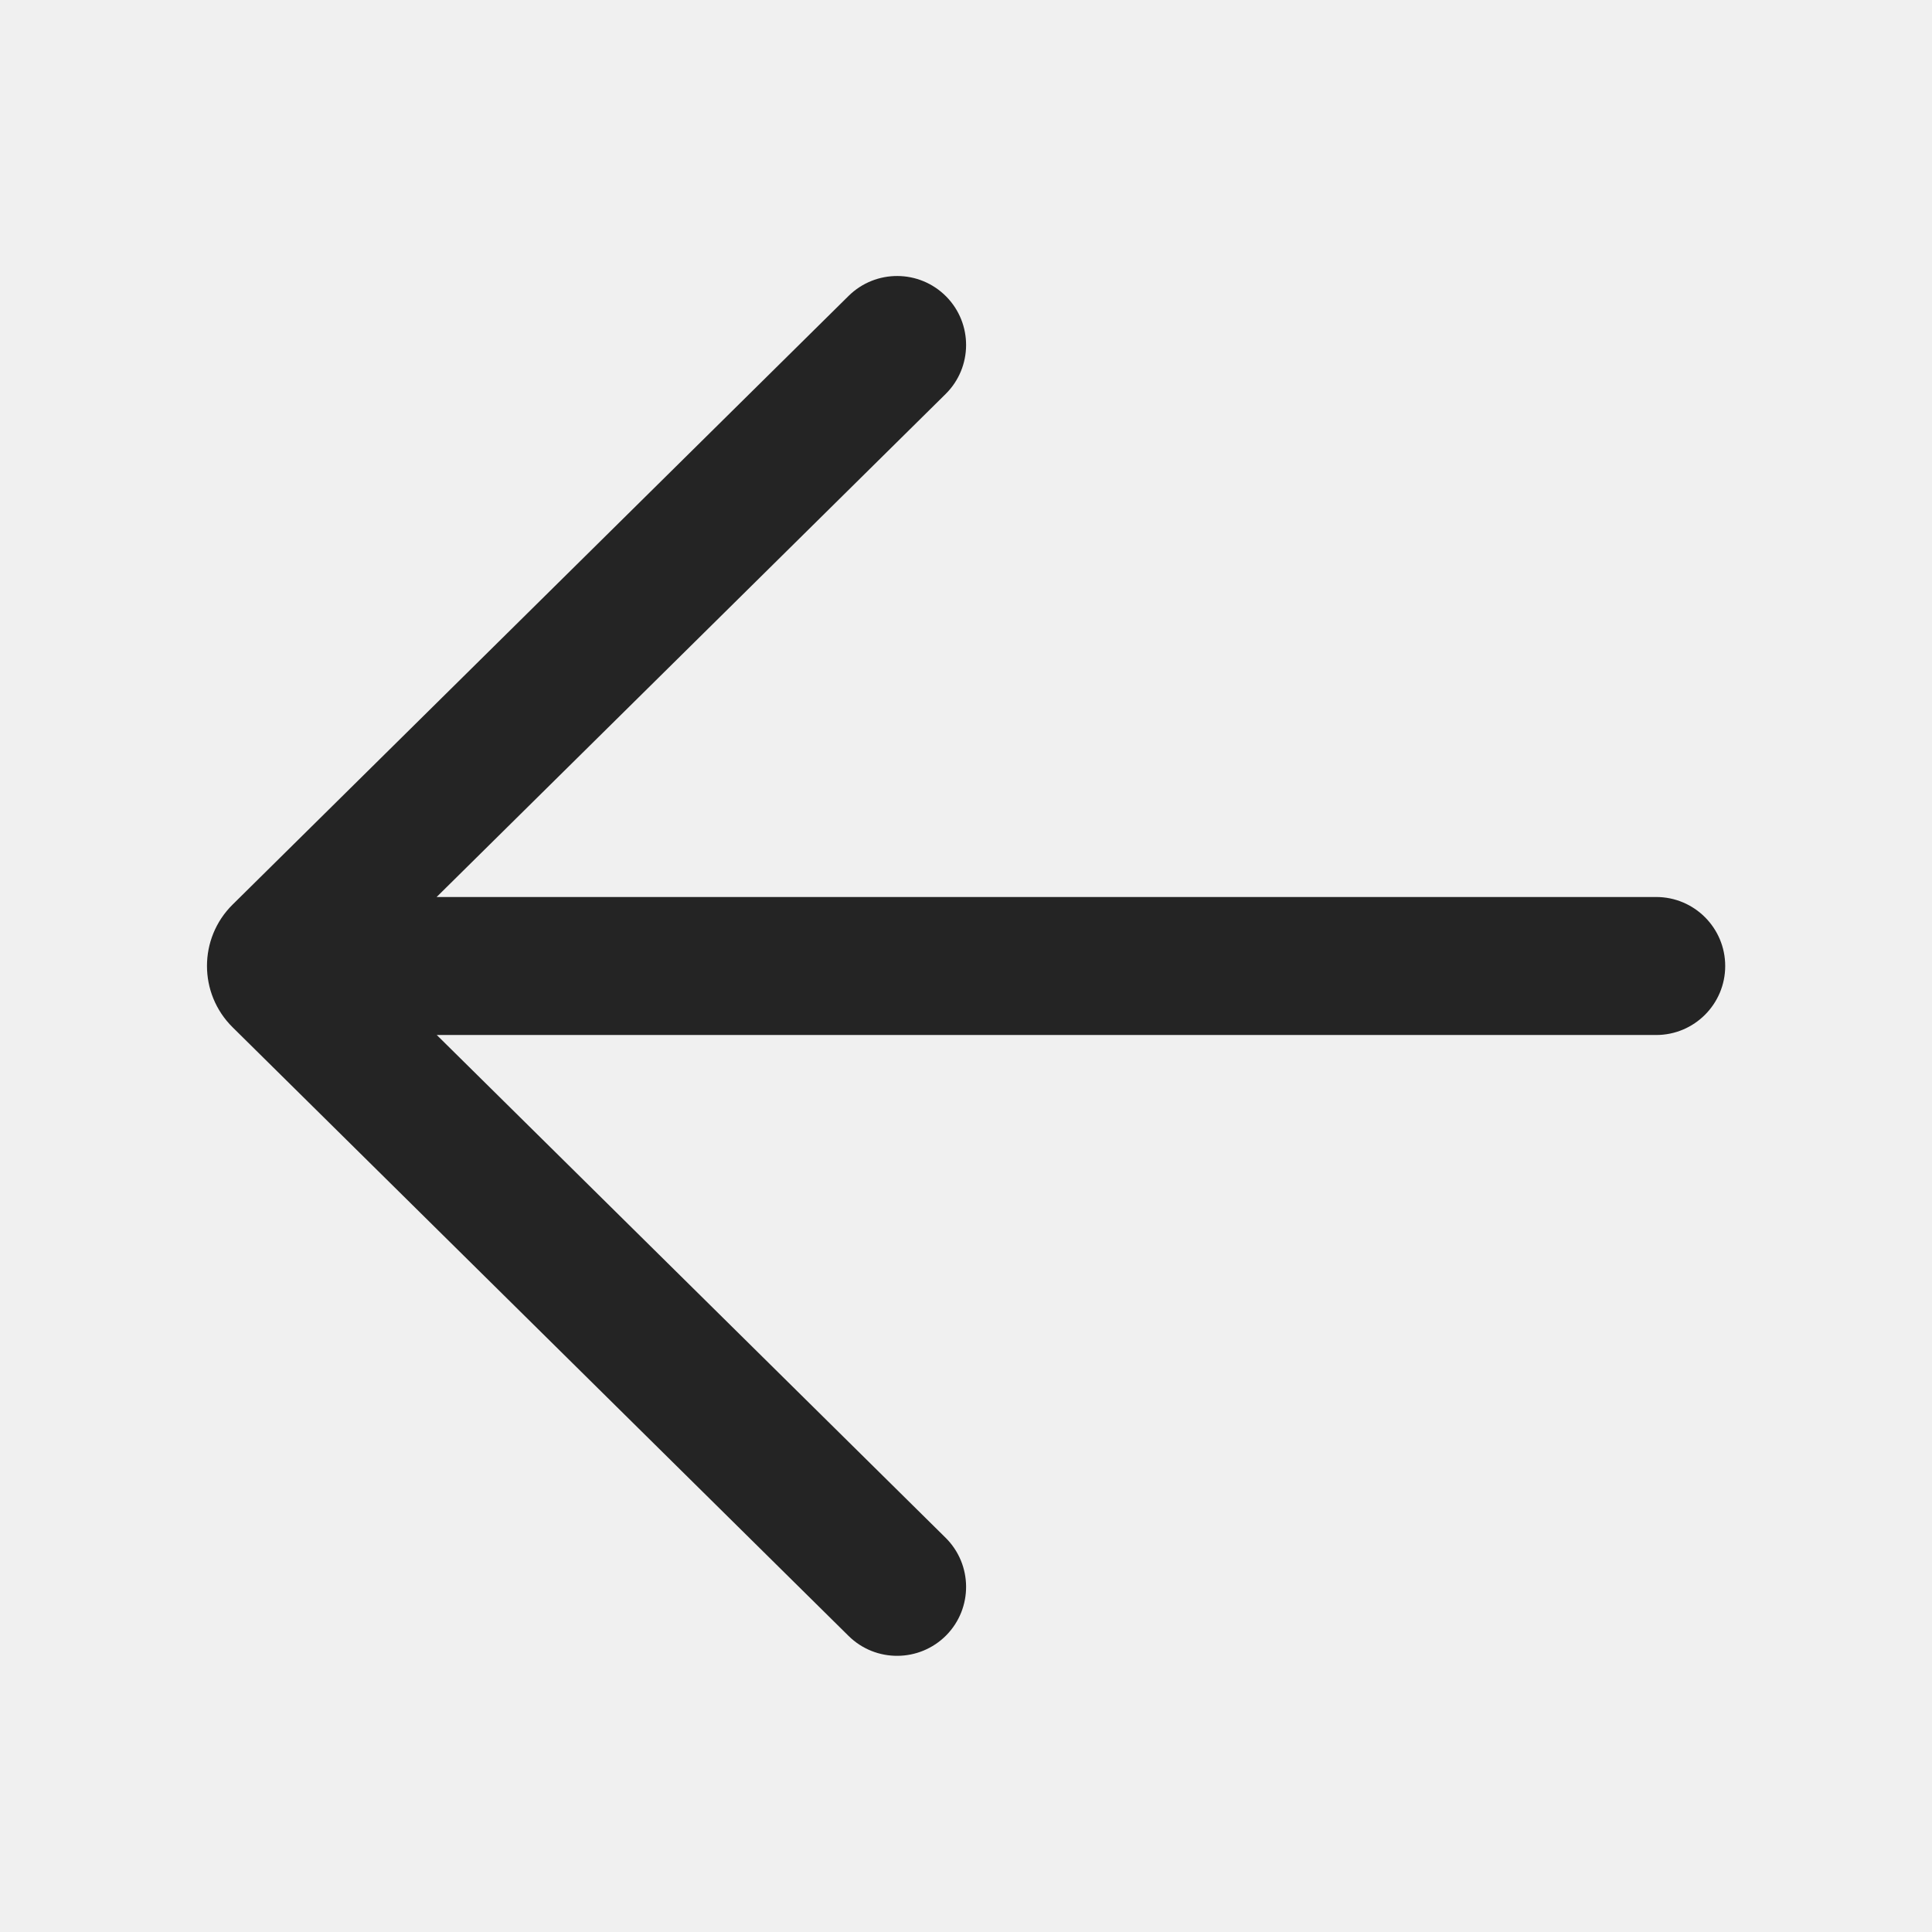
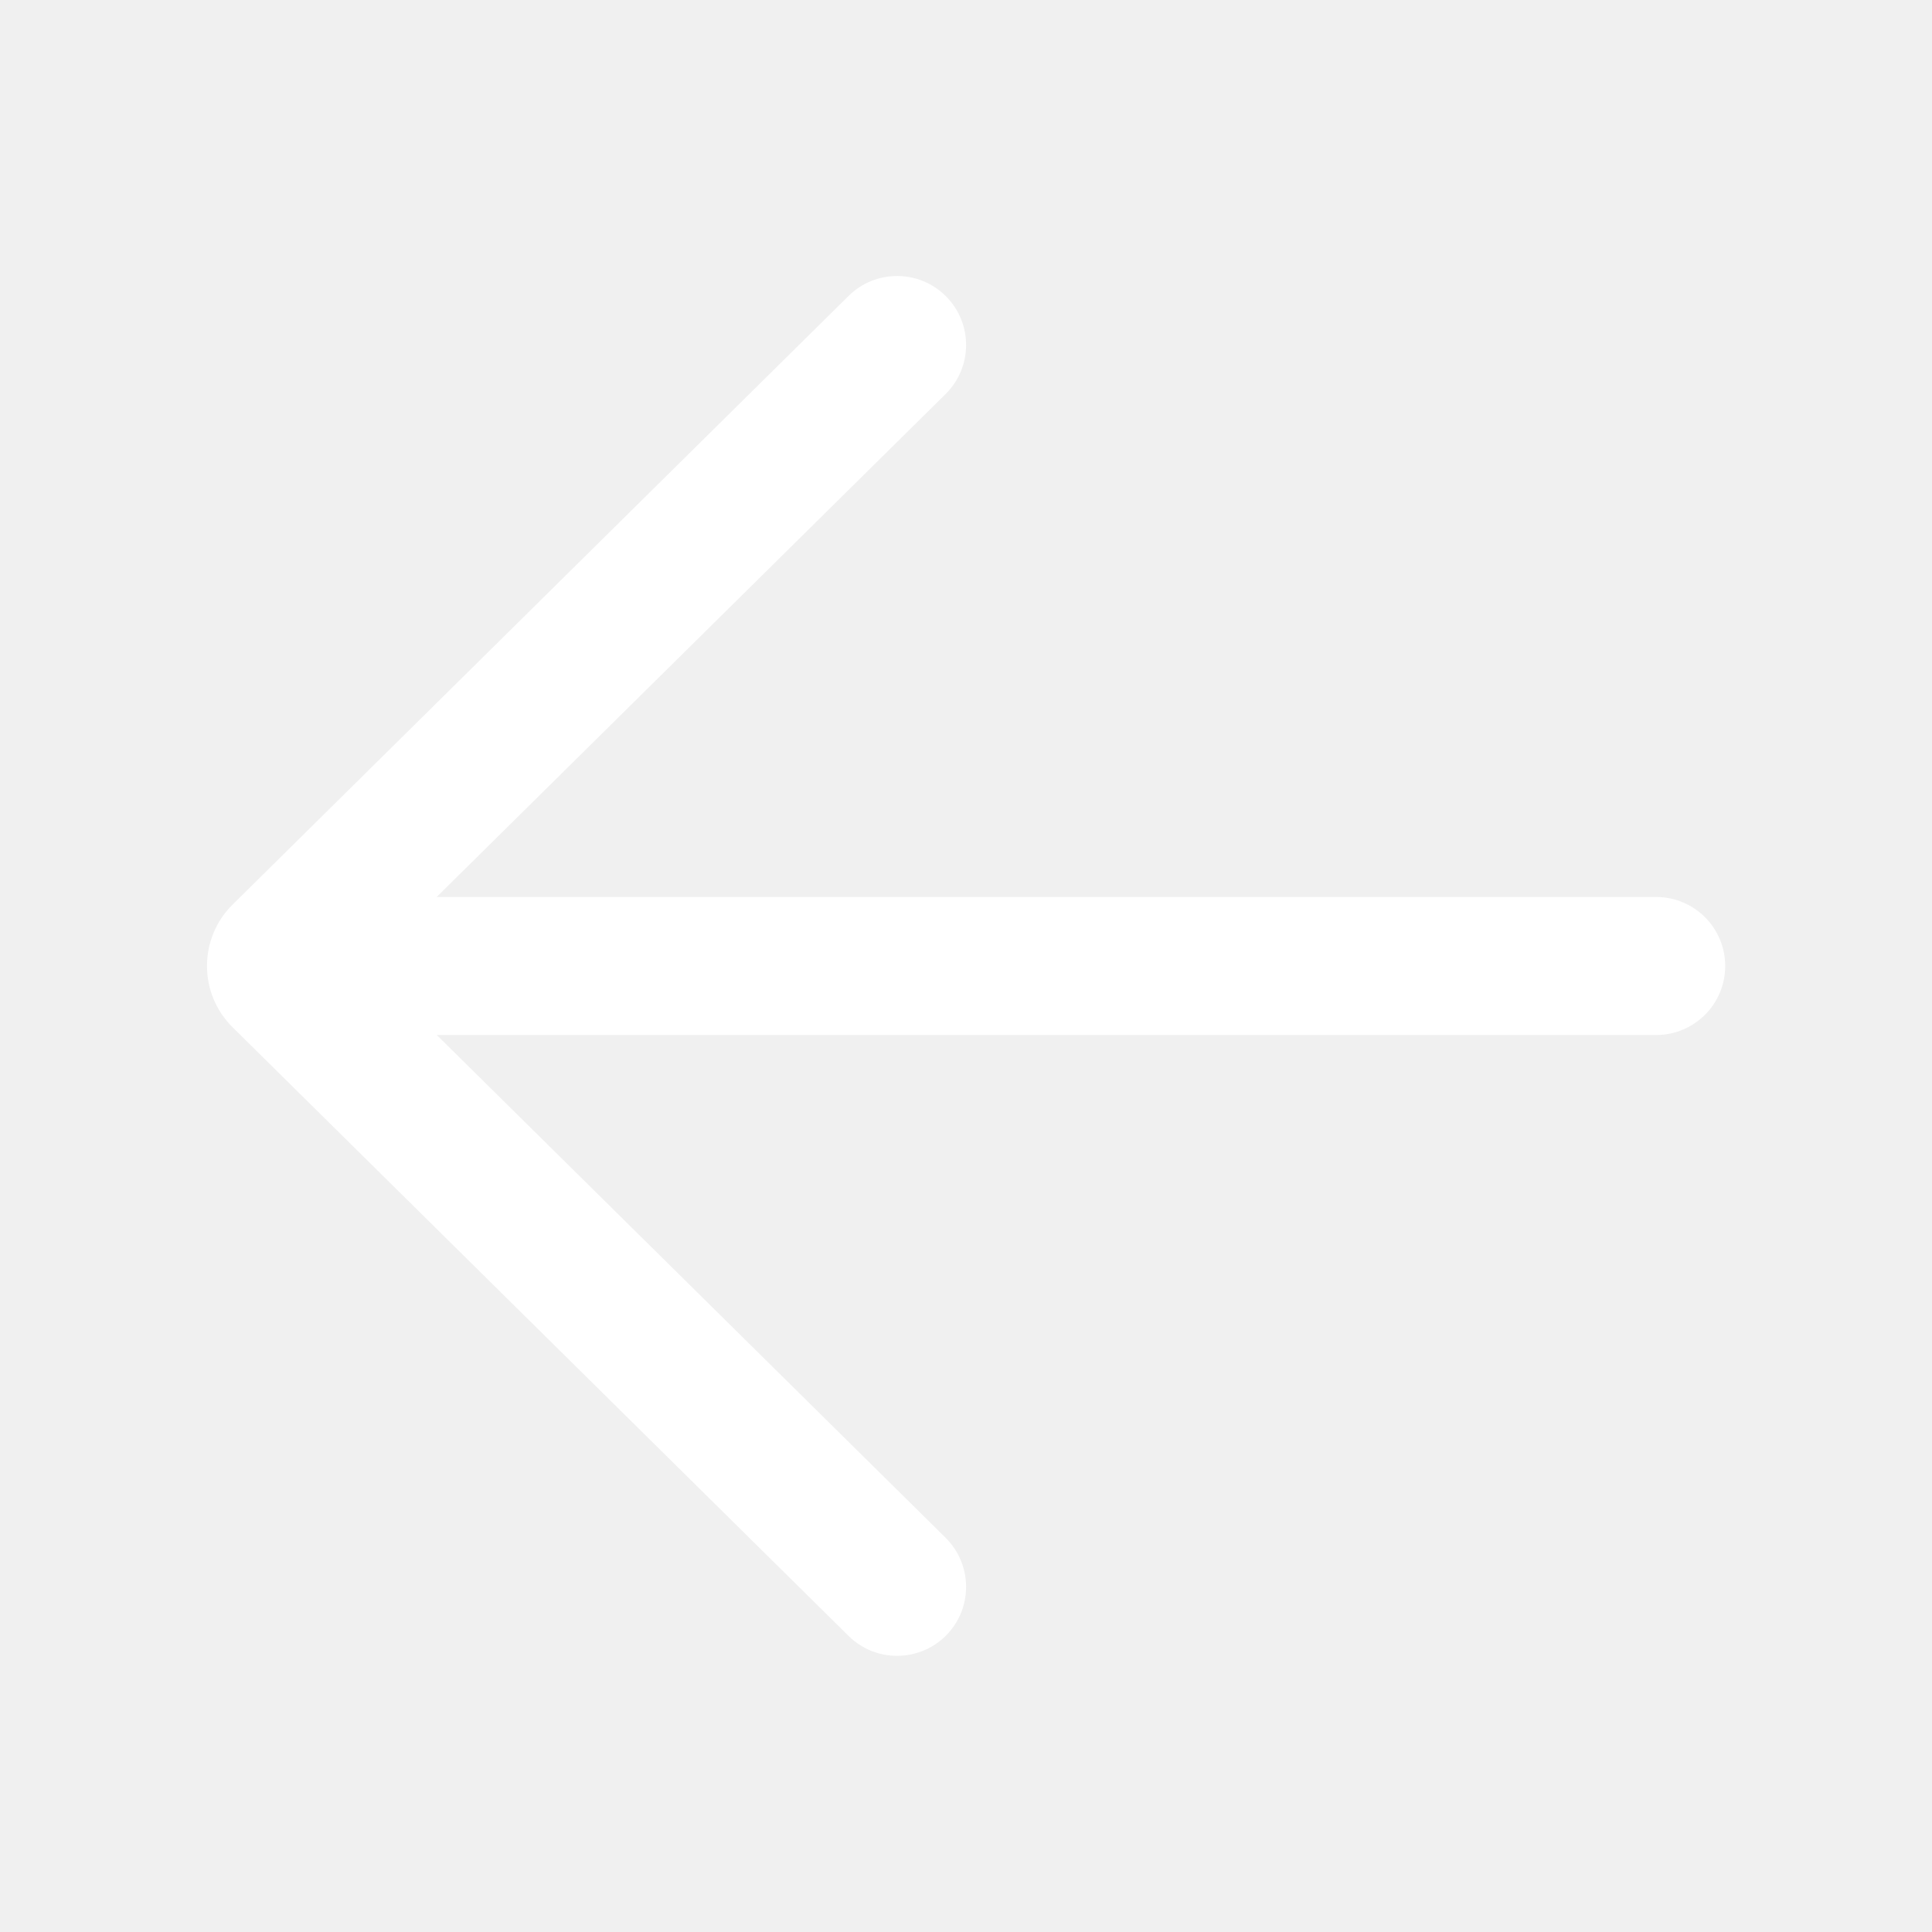
<svg xmlns="http://www.w3.org/2000/svg" width="28" height="28" viewBox="0 0 28 28" fill="none">
-   <path d="M12.298 4.289C12.691 3.901 13.324 3.904 13.713 4.297C14.101 4.69 14.097 5.323 13.704 5.711L6.328 13H24.003C24.555 13 25.003 13.448 25.003 14C25.003 14.552 24.555 15 24.003 15H6.33L13.704 22.286C14.097 22.675 14.101 23.308 13.713 23.701C13.324 24.093 12.691 24.097 12.298 23.709L3.371 14.888C2.876 14.399 2.876 13.599 3.371 13.11L12.298 4.289Z" fill="#242424" />
+   <path d="M12.298 4.289C12.691 3.901 13.324 3.904 13.713 4.297C14.101 4.69 14.097 5.323 13.704 5.711L6.328 13H24.003C24.555 13 25.003 13.448 25.003 14C25.003 14.552 24.555 15 24.003 15H6.33L13.704 22.286C14.097 22.675 14.101 23.308 13.713 23.701C13.324 24.093 12.691 24.097 12.298 23.709L3.371 14.888C2.876 14.399 2.876 13.599 3.371 13.11L12.298 4.289Z" fill="#FFFFFF" />
</svg>
